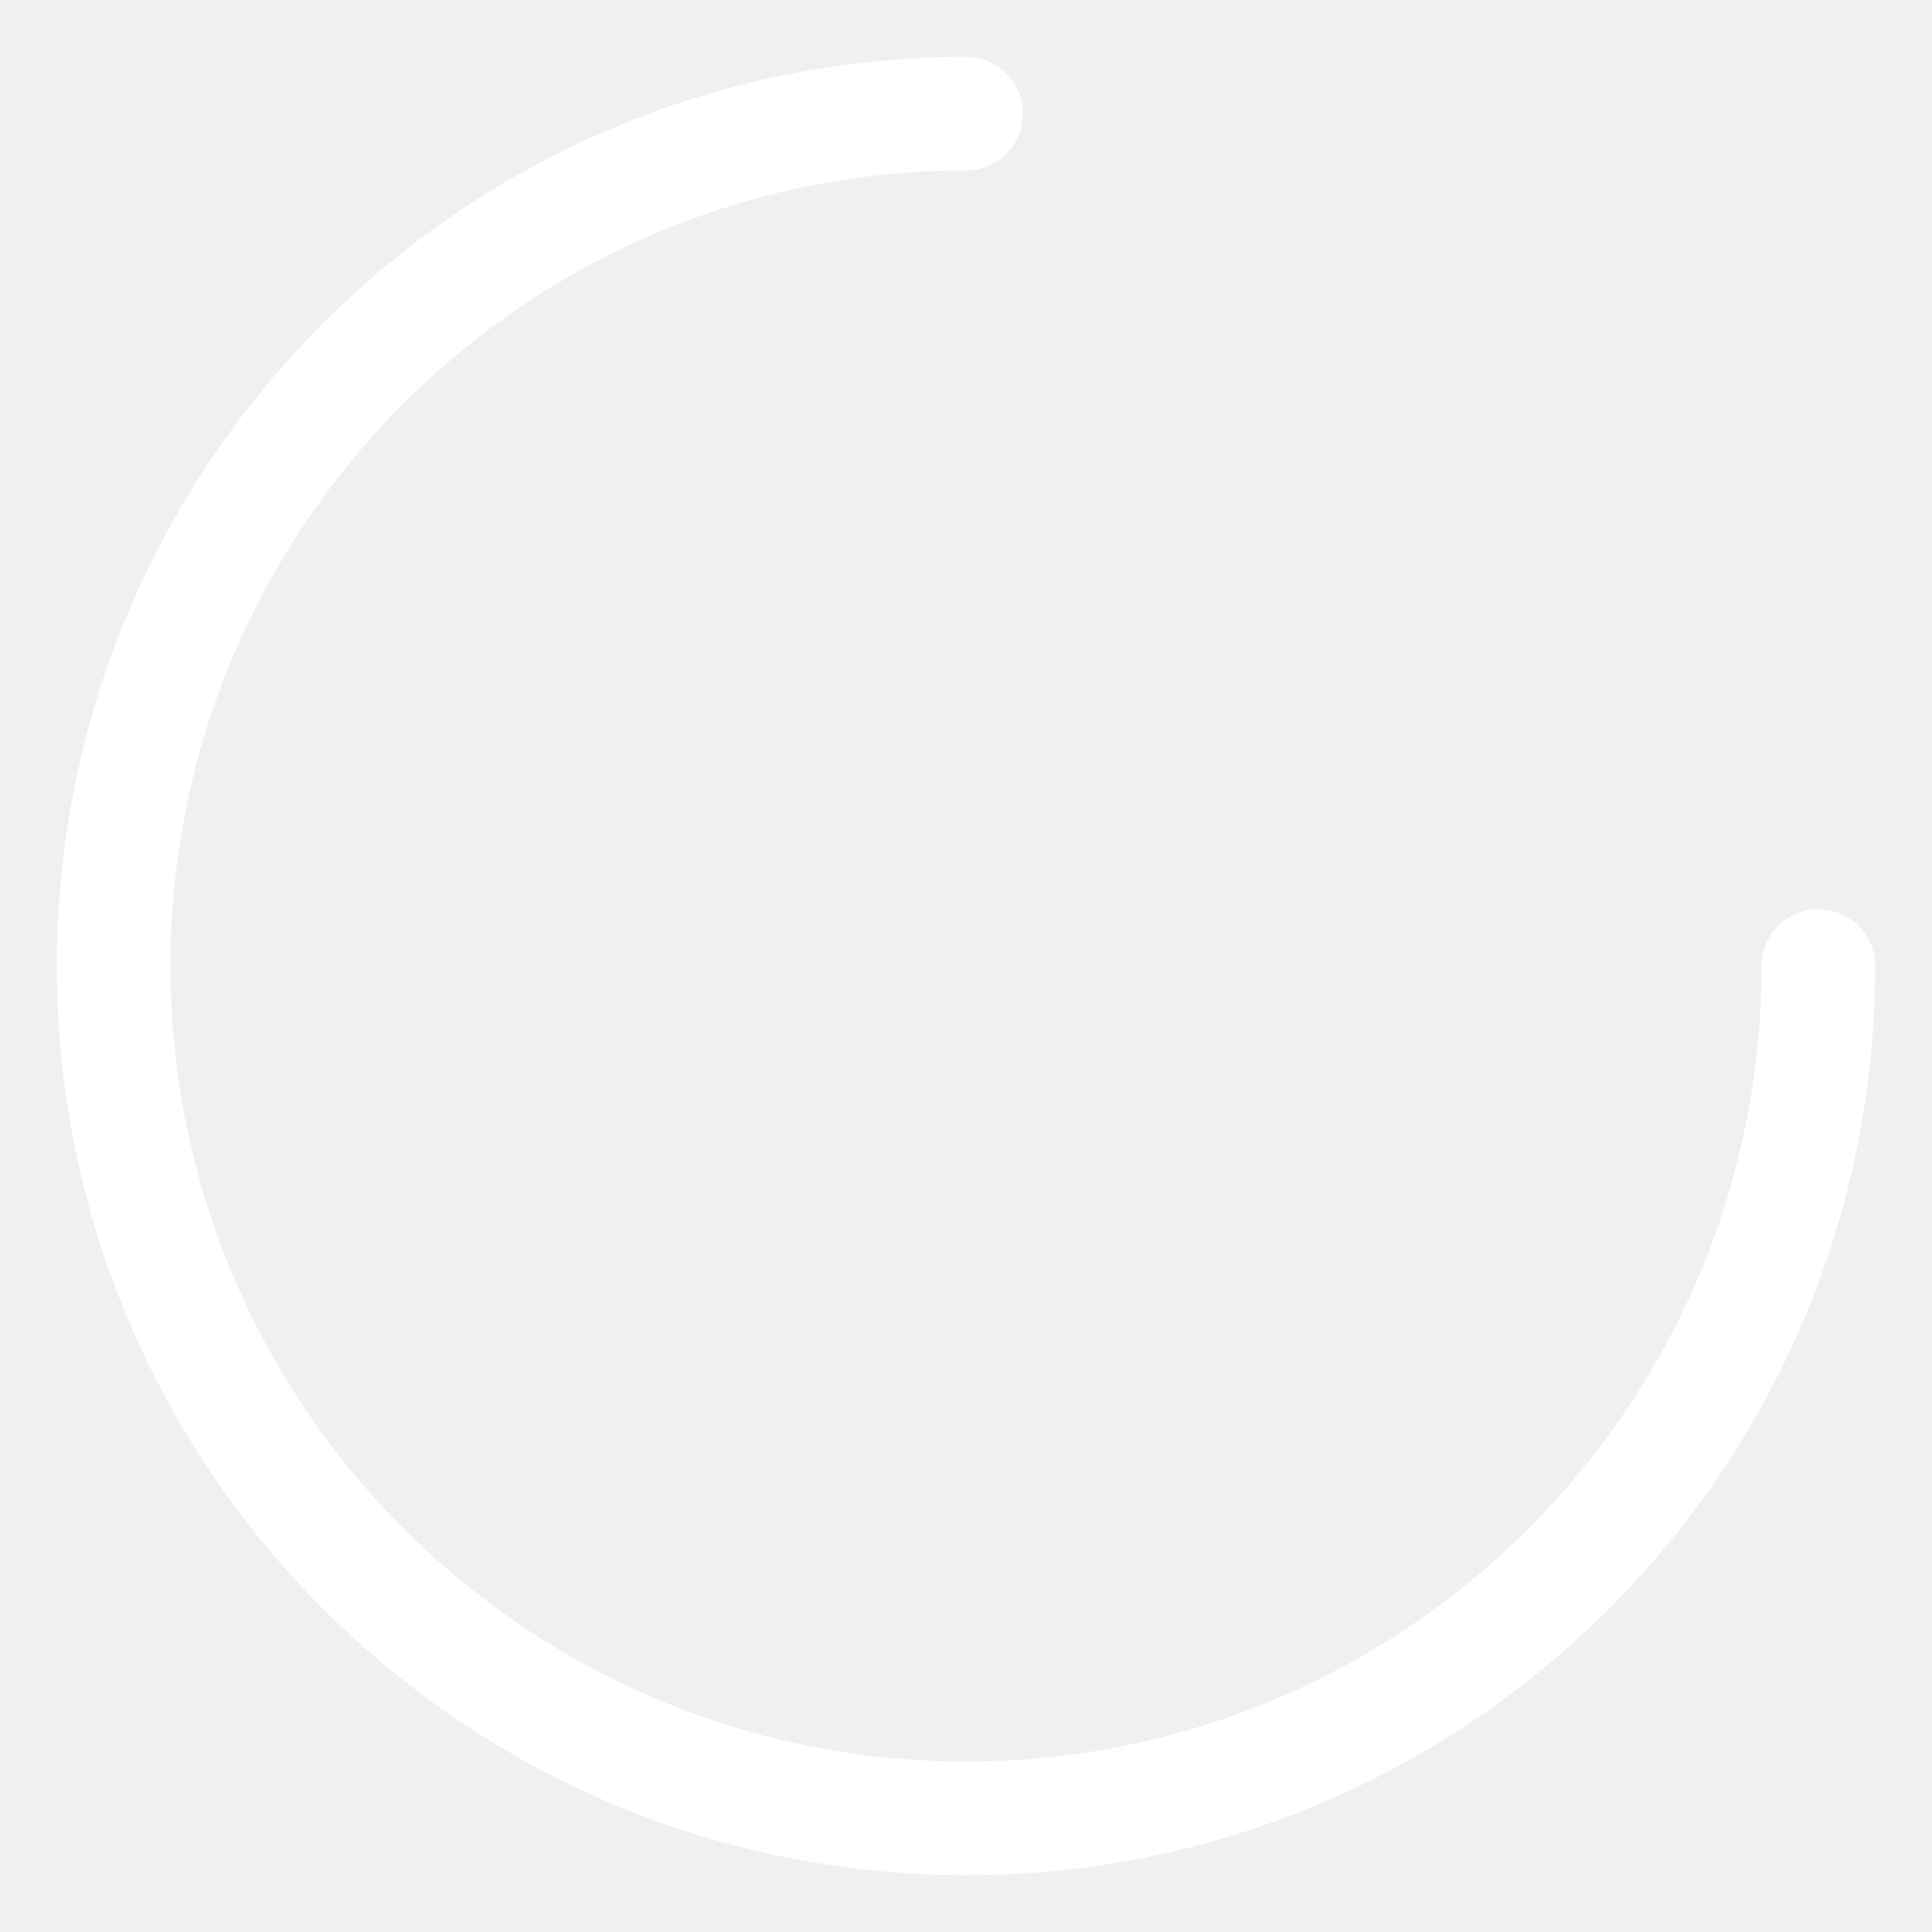
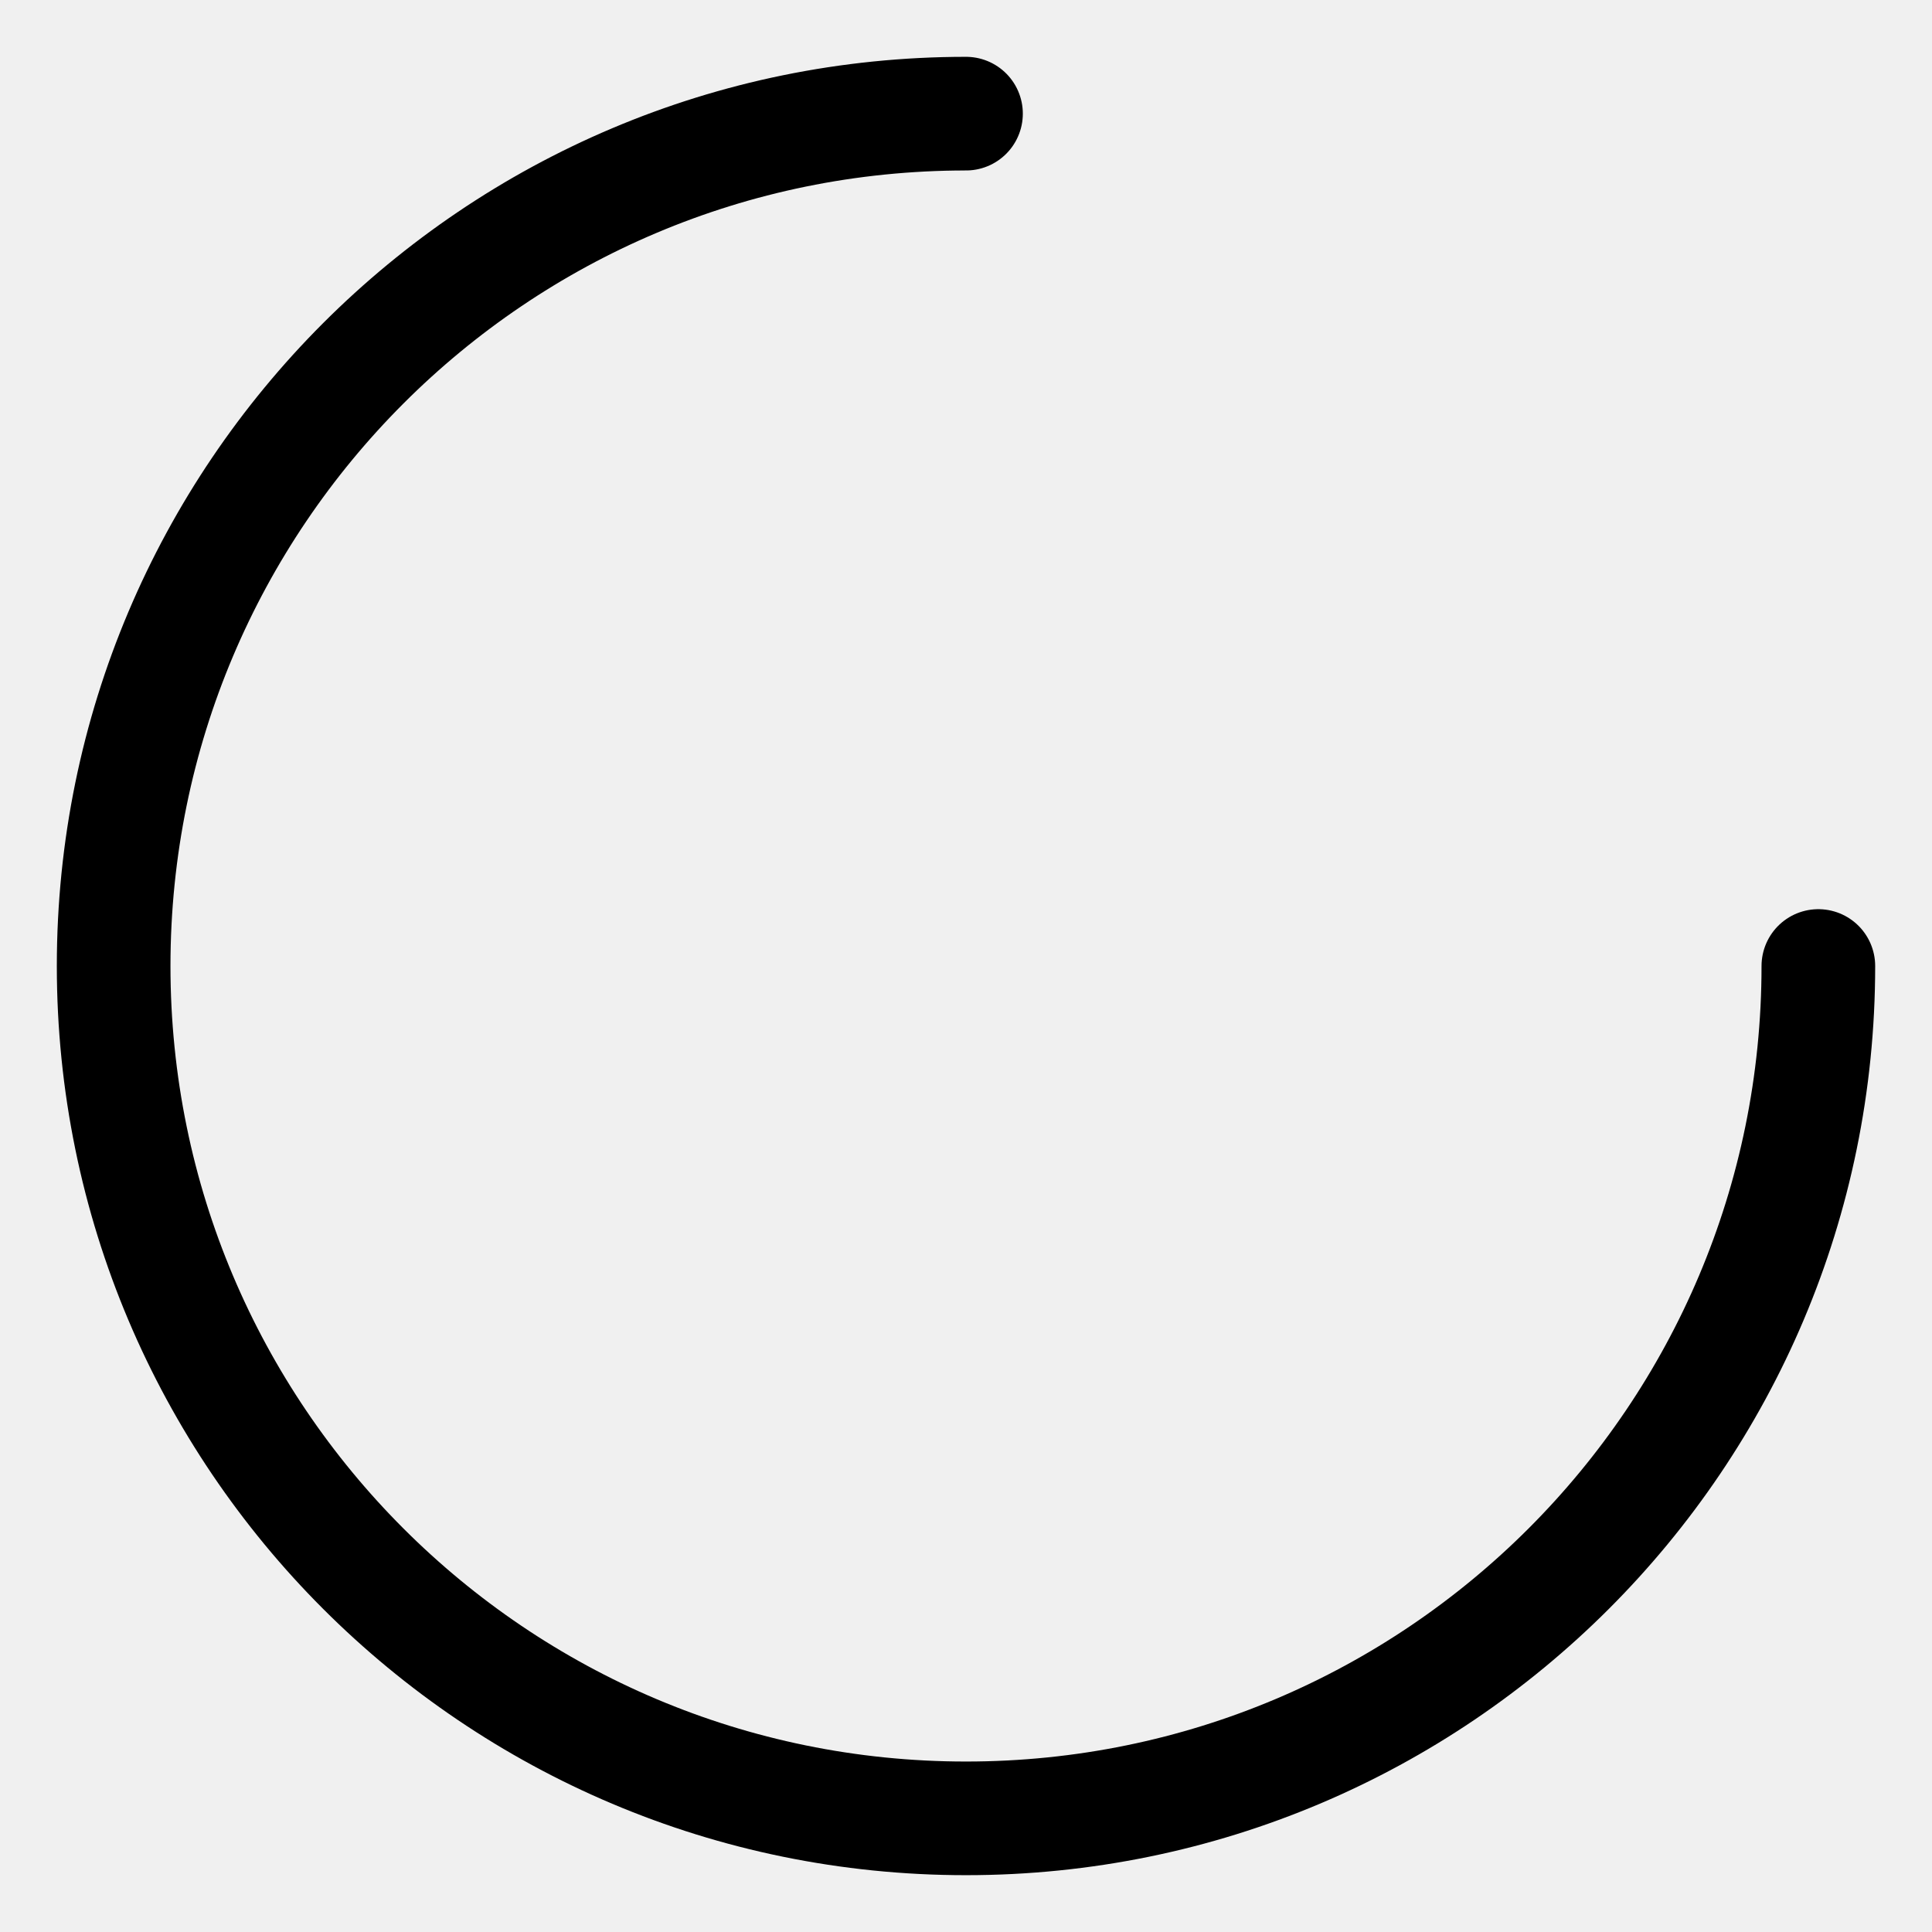
<svg xmlns="http://www.w3.org/2000/svg" viewBox="0 0 34 34" fill="none">
-   <path d="M32 17C32 25.284 25.284 32 17 32C8.716 32 2 25.284 2 17C2 8.716 8.716 2 17 2" stroke="#FFFFFF" stroke-width="2" stroke-linecap="round" />
+   <path d="M32 17C32 25.284 25.284 32 17 32C8.716 32 2 25.284 2 17C2 8.716 8.716 2 17 2" stroke="currentColor" stroke-width="2" stroke-linecap="round" />
</svg>
